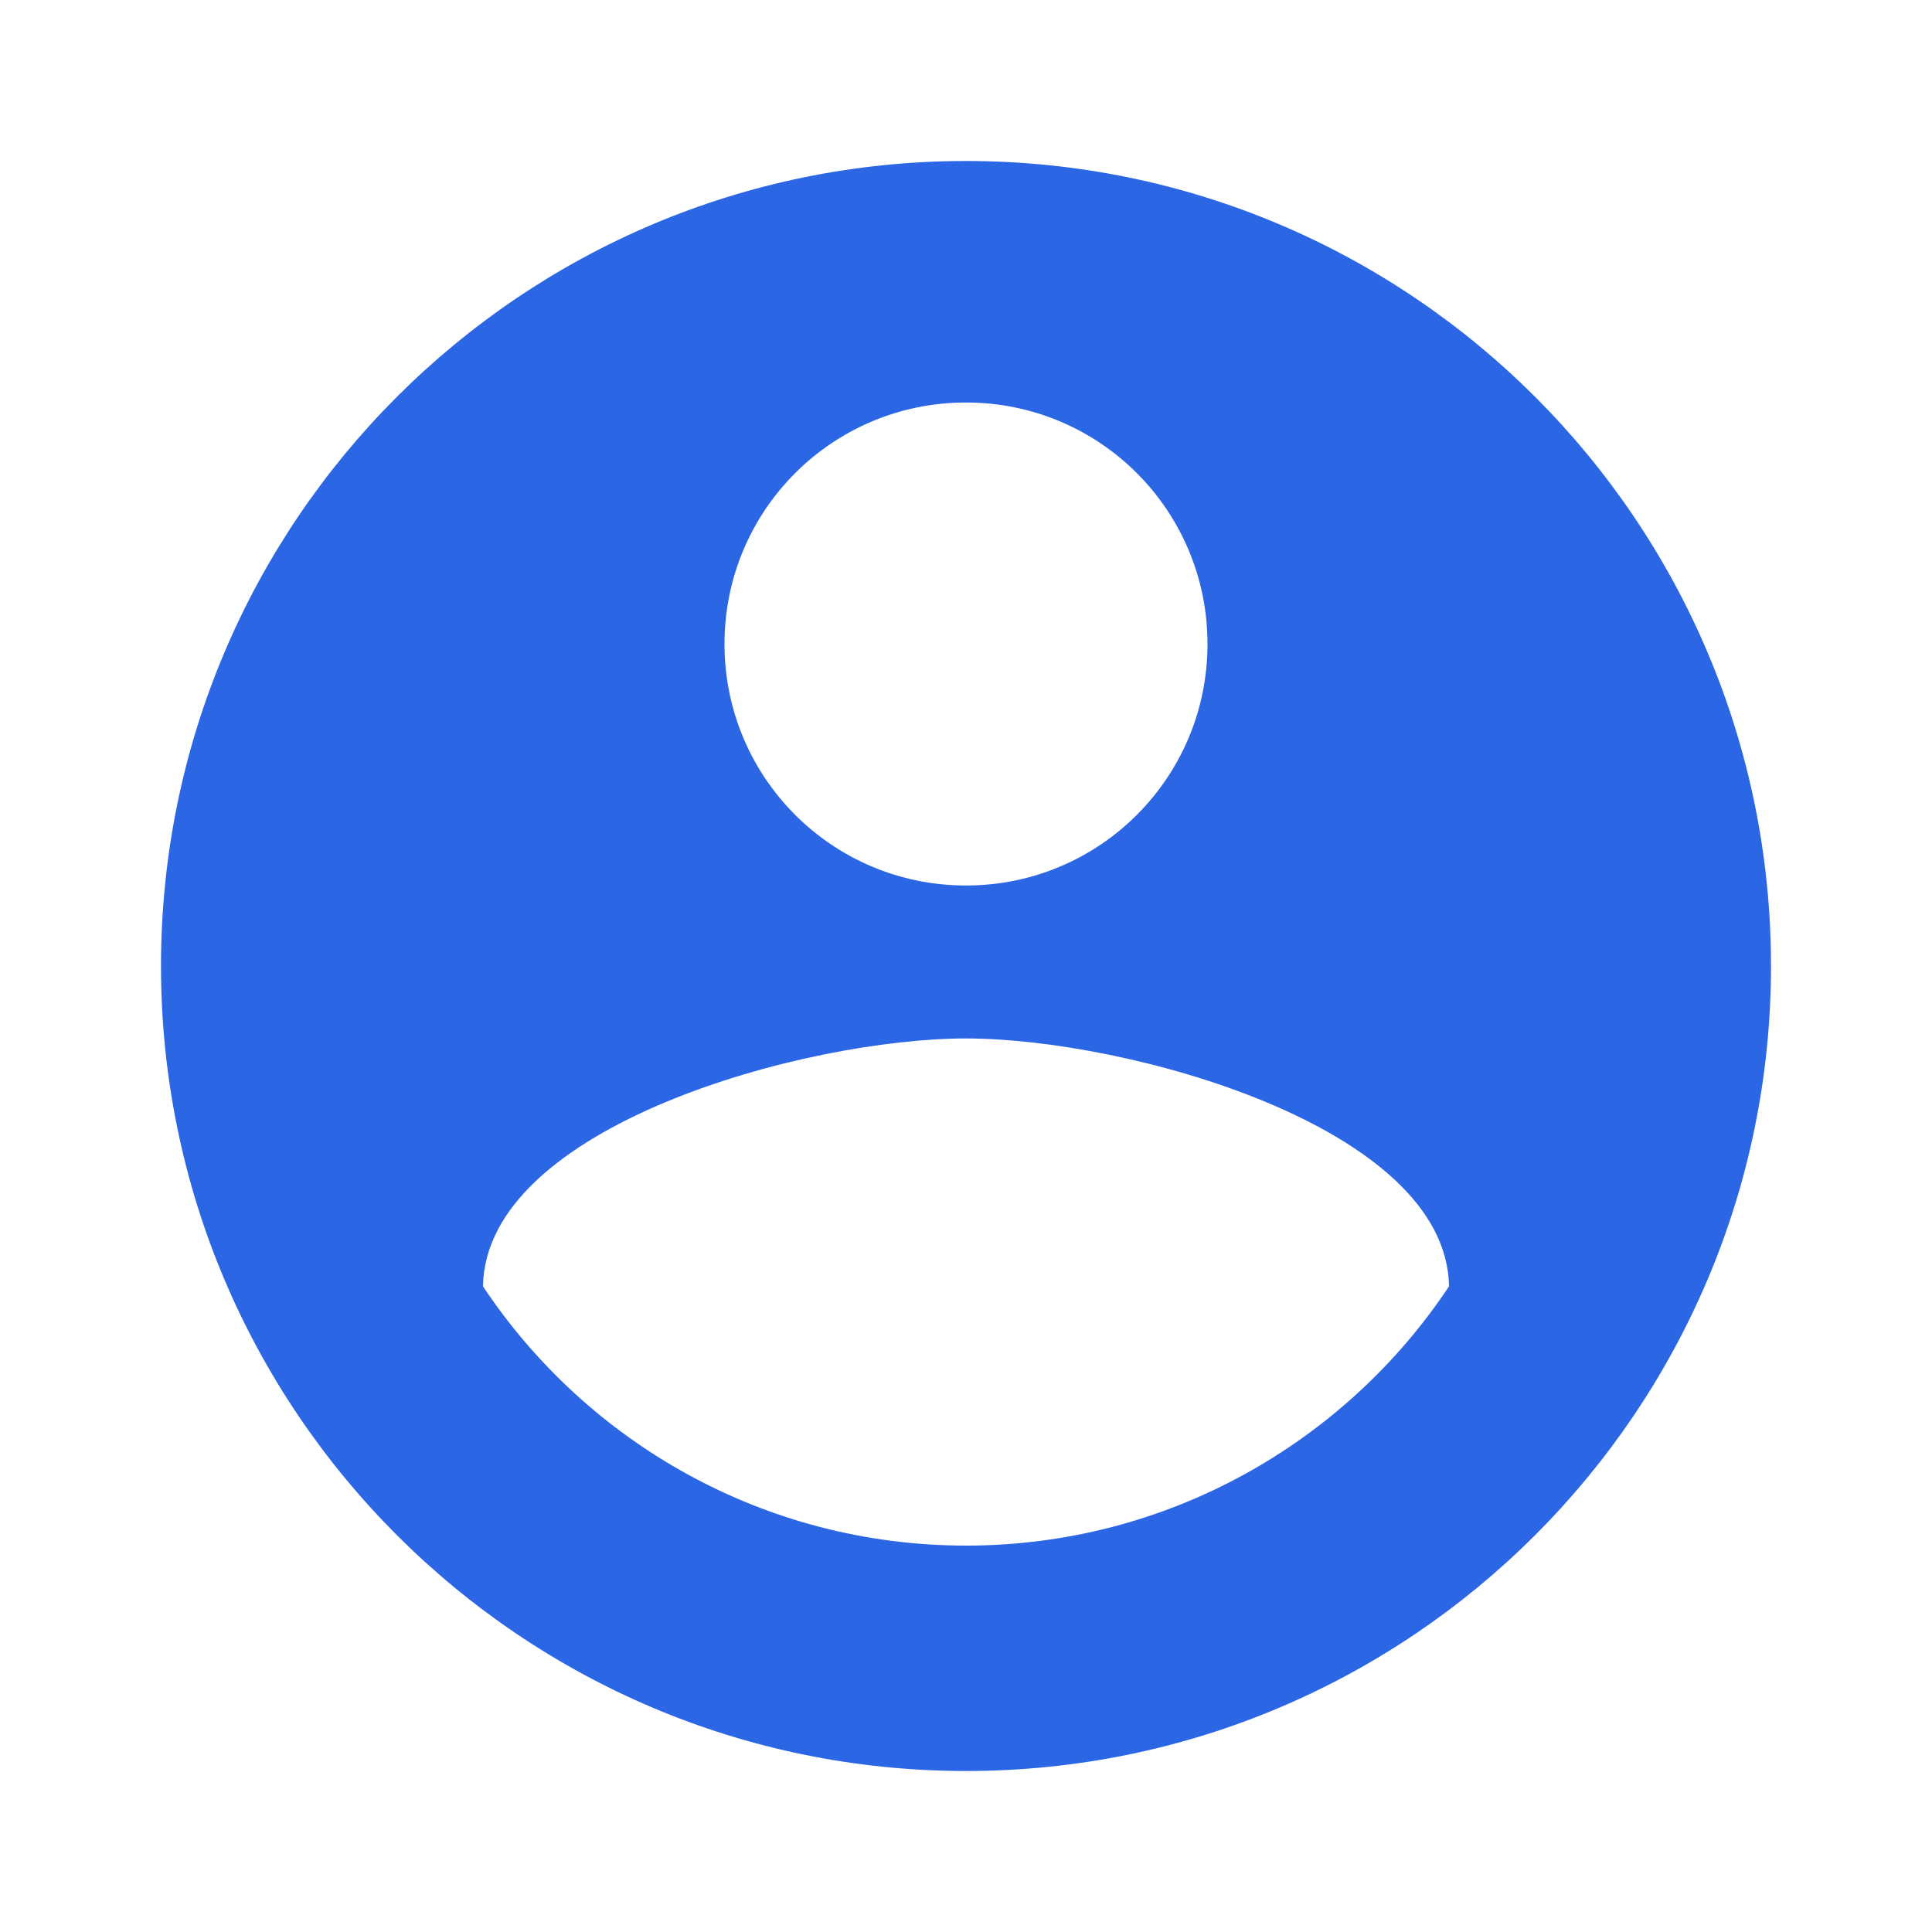
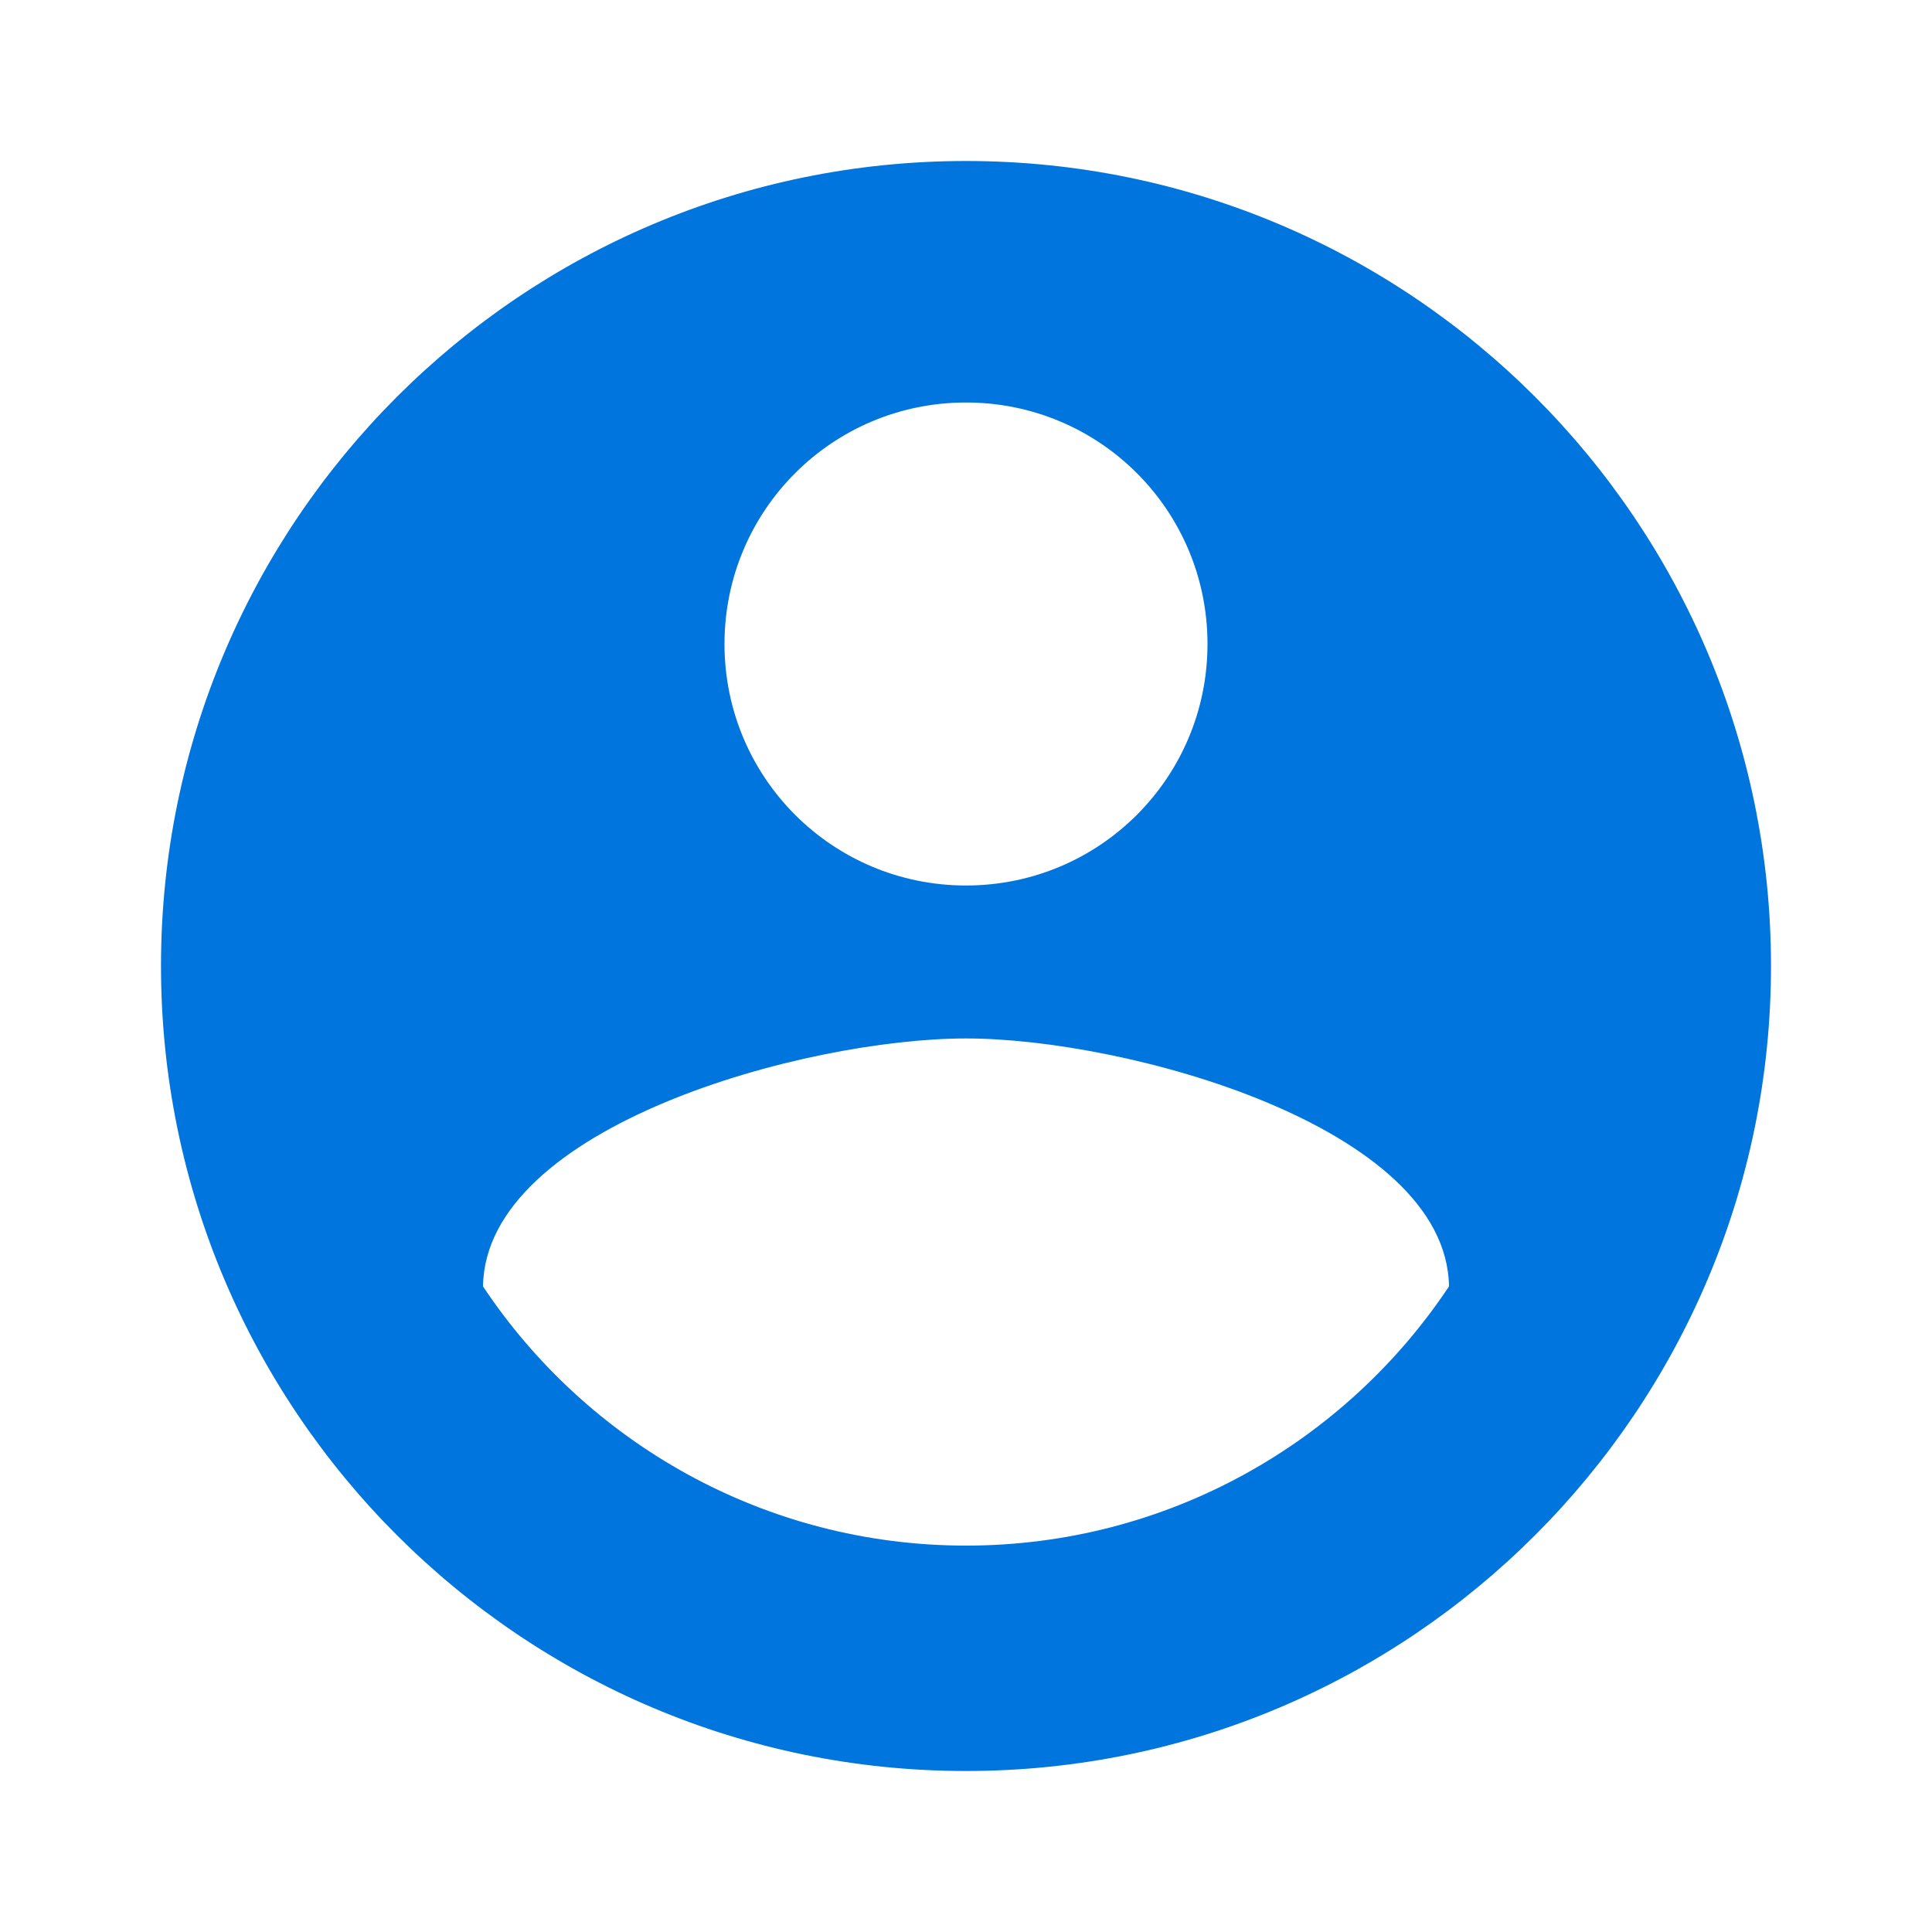
<svg xmlns="http://www.w3.org/2000/svg" viewBox="0 0 24 24" fill="none">
-   <path d="M12 2C6.48 2 2 6.48 2 12s4.48 10 10 10 10-4.48 10-10S17.52 2 12 2zm0 3c1.66 0 3 1.34 3 3s-1.34 3-3 3-3-1.34-3-3 1.34-3 3-3zm0 14.2c-2.5 0-4.71-1.28-6-3.22.03-1.99 4-3.08 6-3.08 1.99 0 5.97 1.09 6 3.08-1.29 1.94-3.5 3.22-6 3.22z" fill="#2B66E4" />
+   <path d="M12 2C6.48 2 2 6.48 2 12s4.48 10 10 10 10-4.48 10-10S17.52 2 12 2zm0 3c1.66 0 3 1.34 3 3s-1.34 3-3 3-3-1.34-3-3 1.34-3 3-3zm0 14.2c-2.5 0-4.71-1.28-6-3.22.03-1.99 4-3.08 6-3.08 1.99 0 5.97 1.09 6 3.08-1.29 1.94-3.5 3.22-6 3.22z" fill="#0075de" />
</svg>
